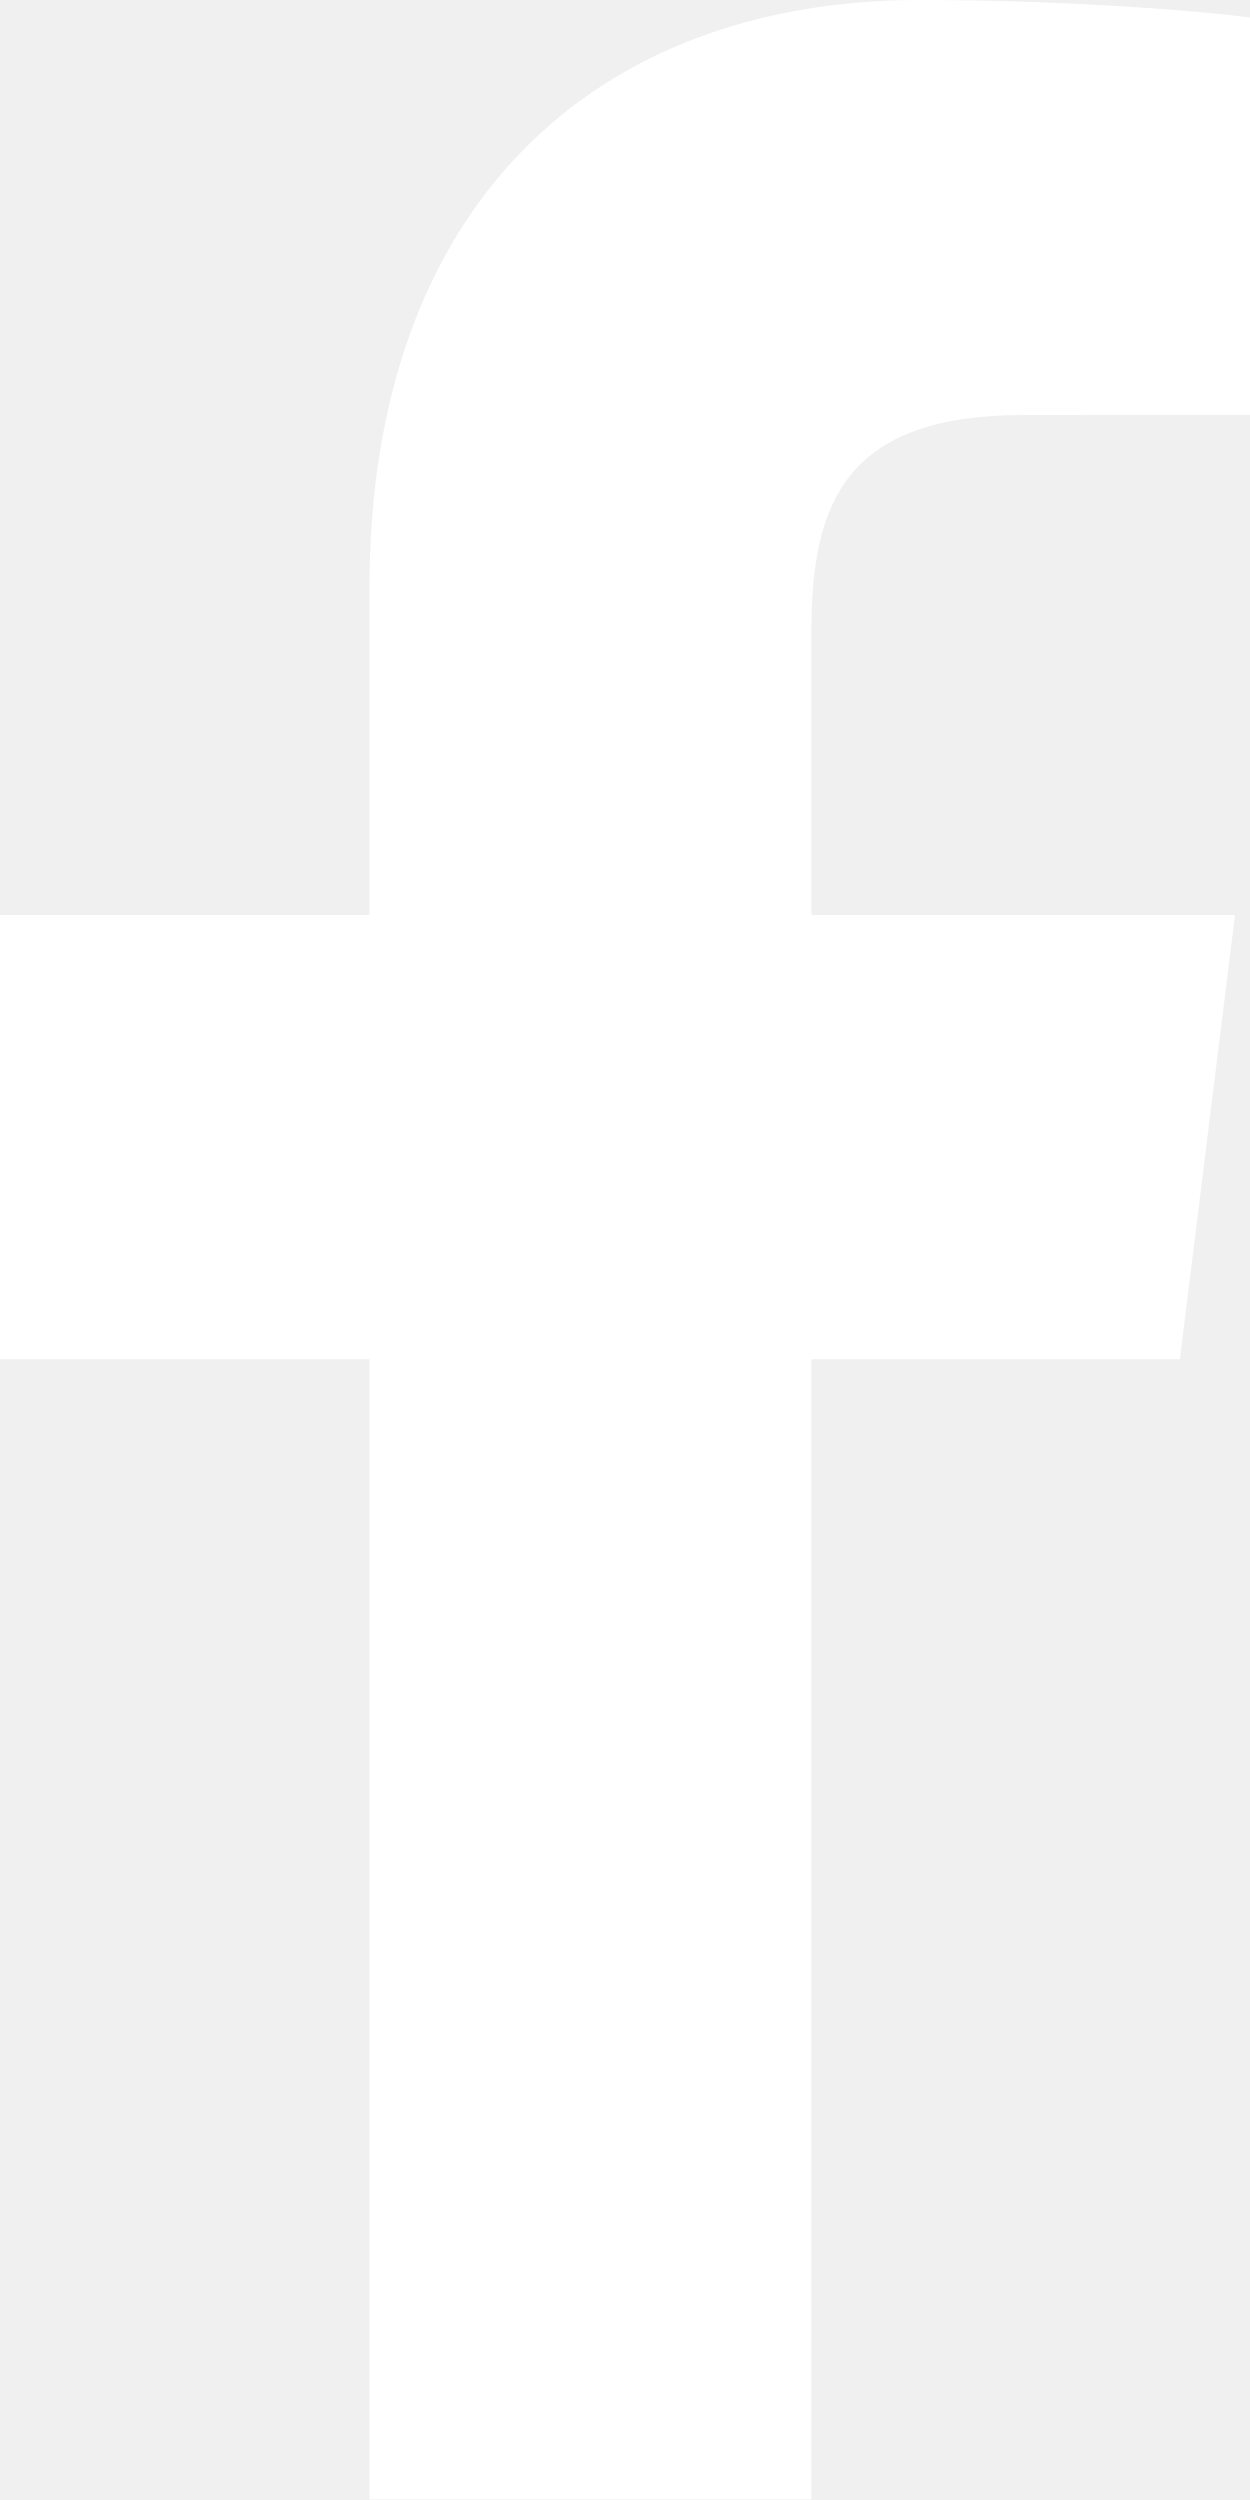
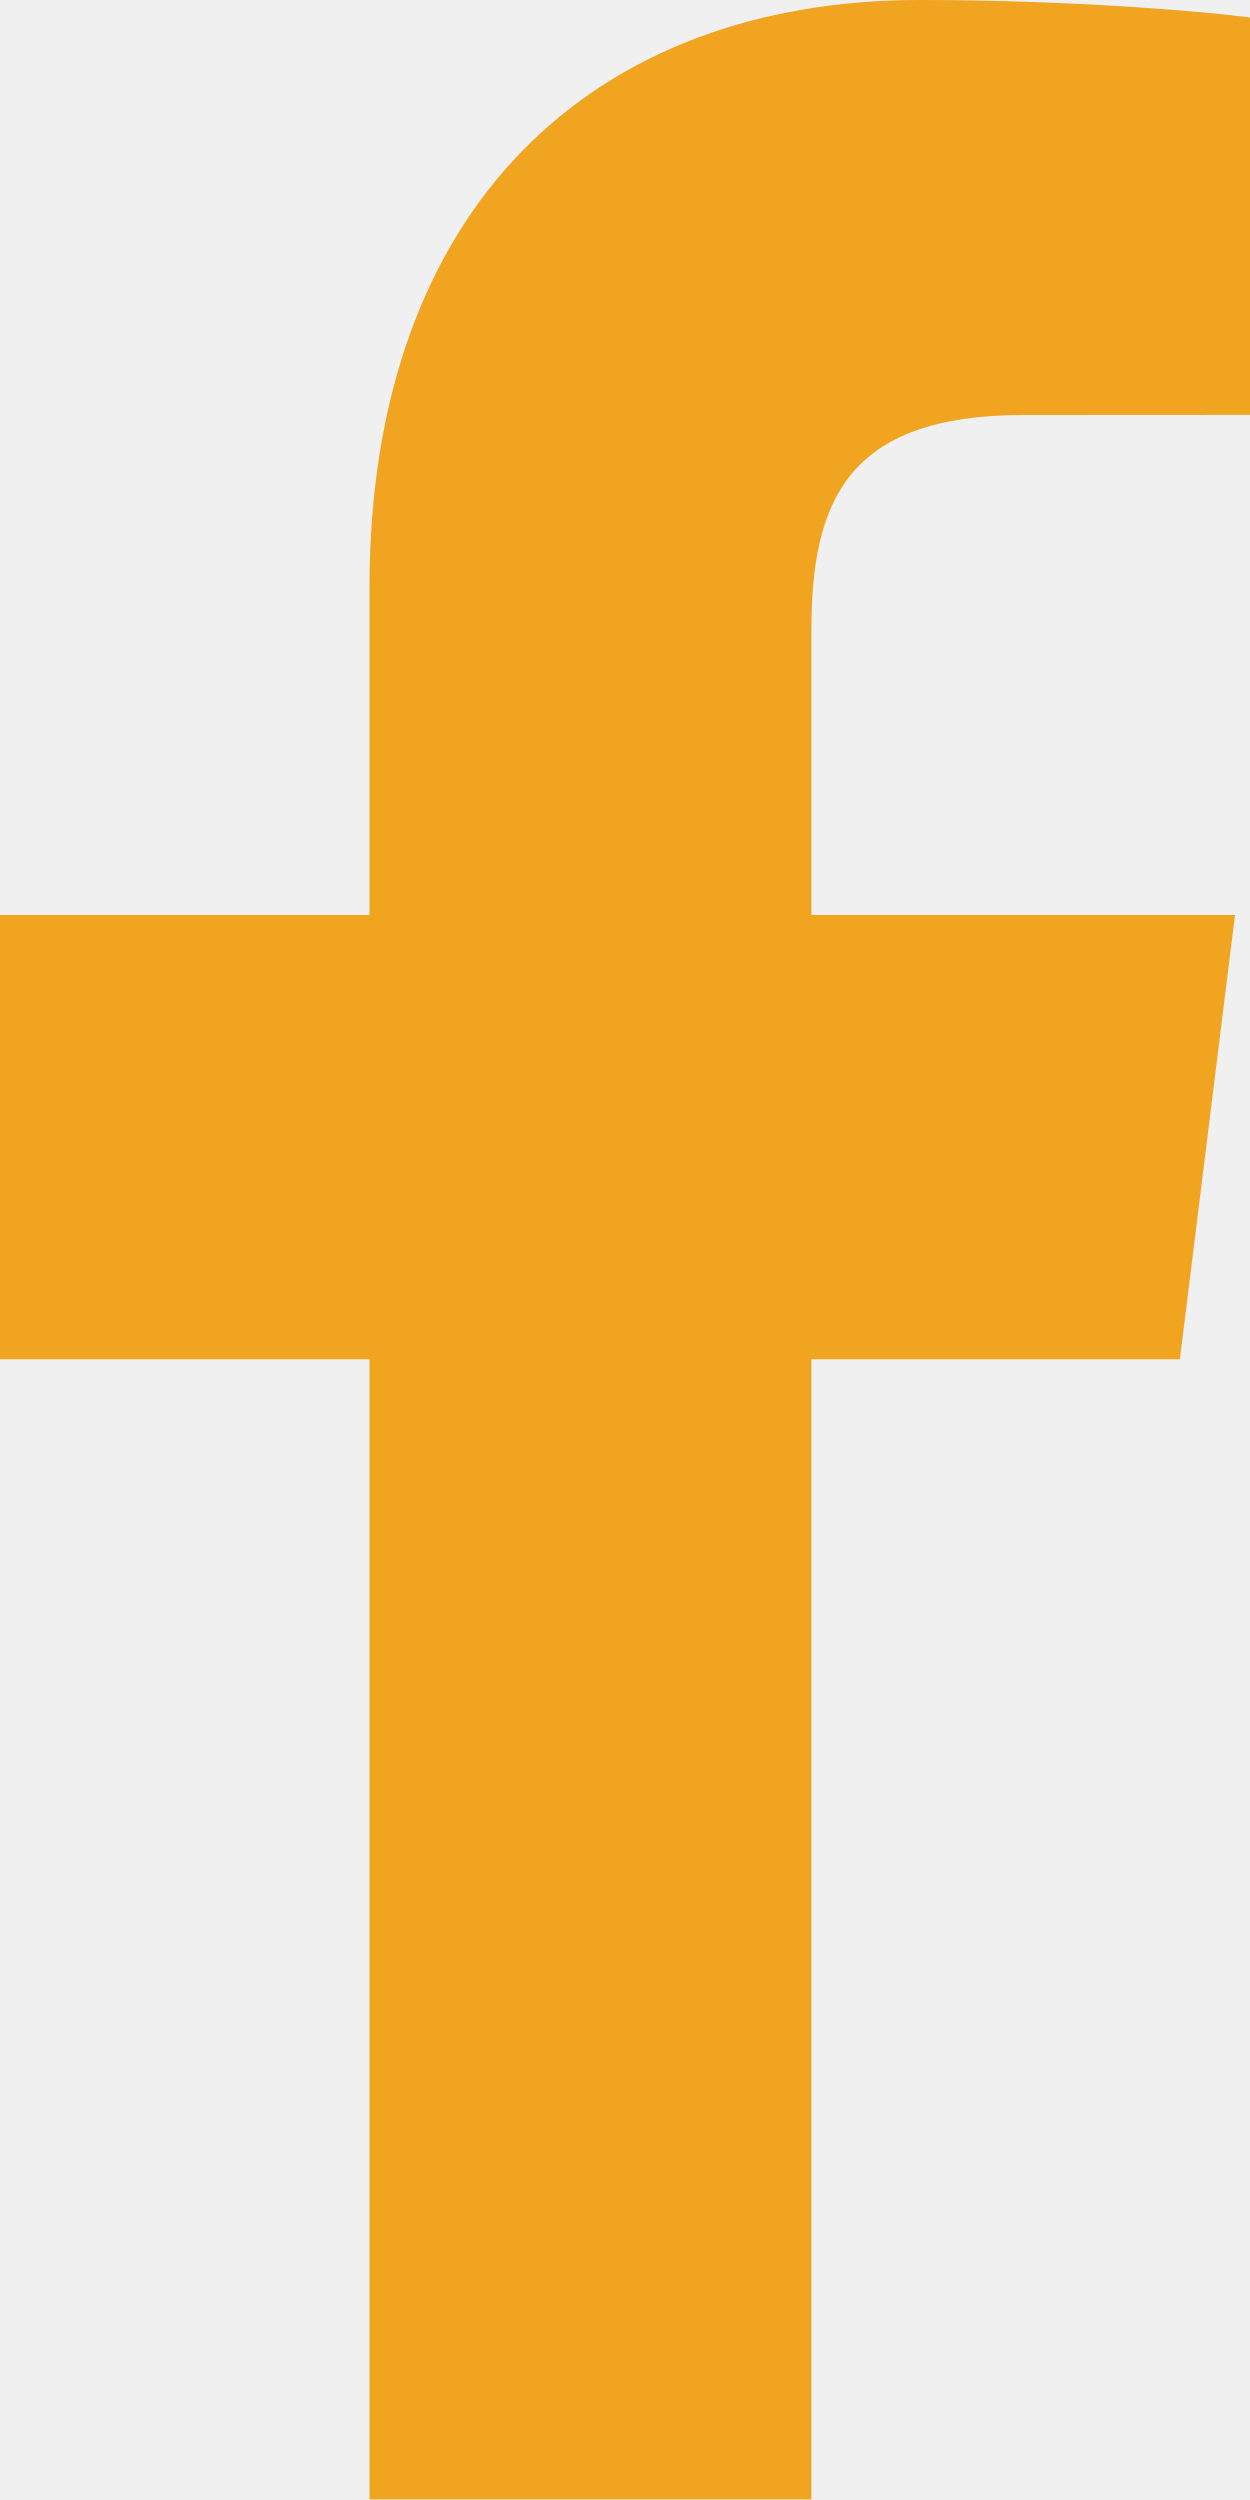
- <svg xmlns="http://www.w3.org/2000/svg" width="10" height="20" viewBox="0 0 10 20" fill="none">
-   <path d="M6.491 19.995V10.874H9.439L9.88 7.32H6.491V5.05C6.491 4.021 6.766 3.32 8.187 3.32L10 3.319V0.14C9.686 0.097 8.61 0 7.359 0C4.745 0 2.956 1.656 2.956 4.699V7.32H0V10.874H2.956V19.995L6.491 19.995Z" fill="white" />
+ <svg xmlns="http://www.w3.org/2000/svg" width="10" height="20" viewBox="0 0 10 20" fill="#f0a420">
+   <path d="M6.491 19.995V10.874H9.439L9.88 7.32H6.491V5.05C6.491 4.021 6.766 3.32 8.187 3.32L10 3.319V0.14C9.686 0.097 8.61 0 7.359 0C4.745 0 2.956 1.656 2.956 4.699V7.32H0V10.874H2.956V19.995L6.491 19.995Z" fill="#f0a420" />
</svg>
